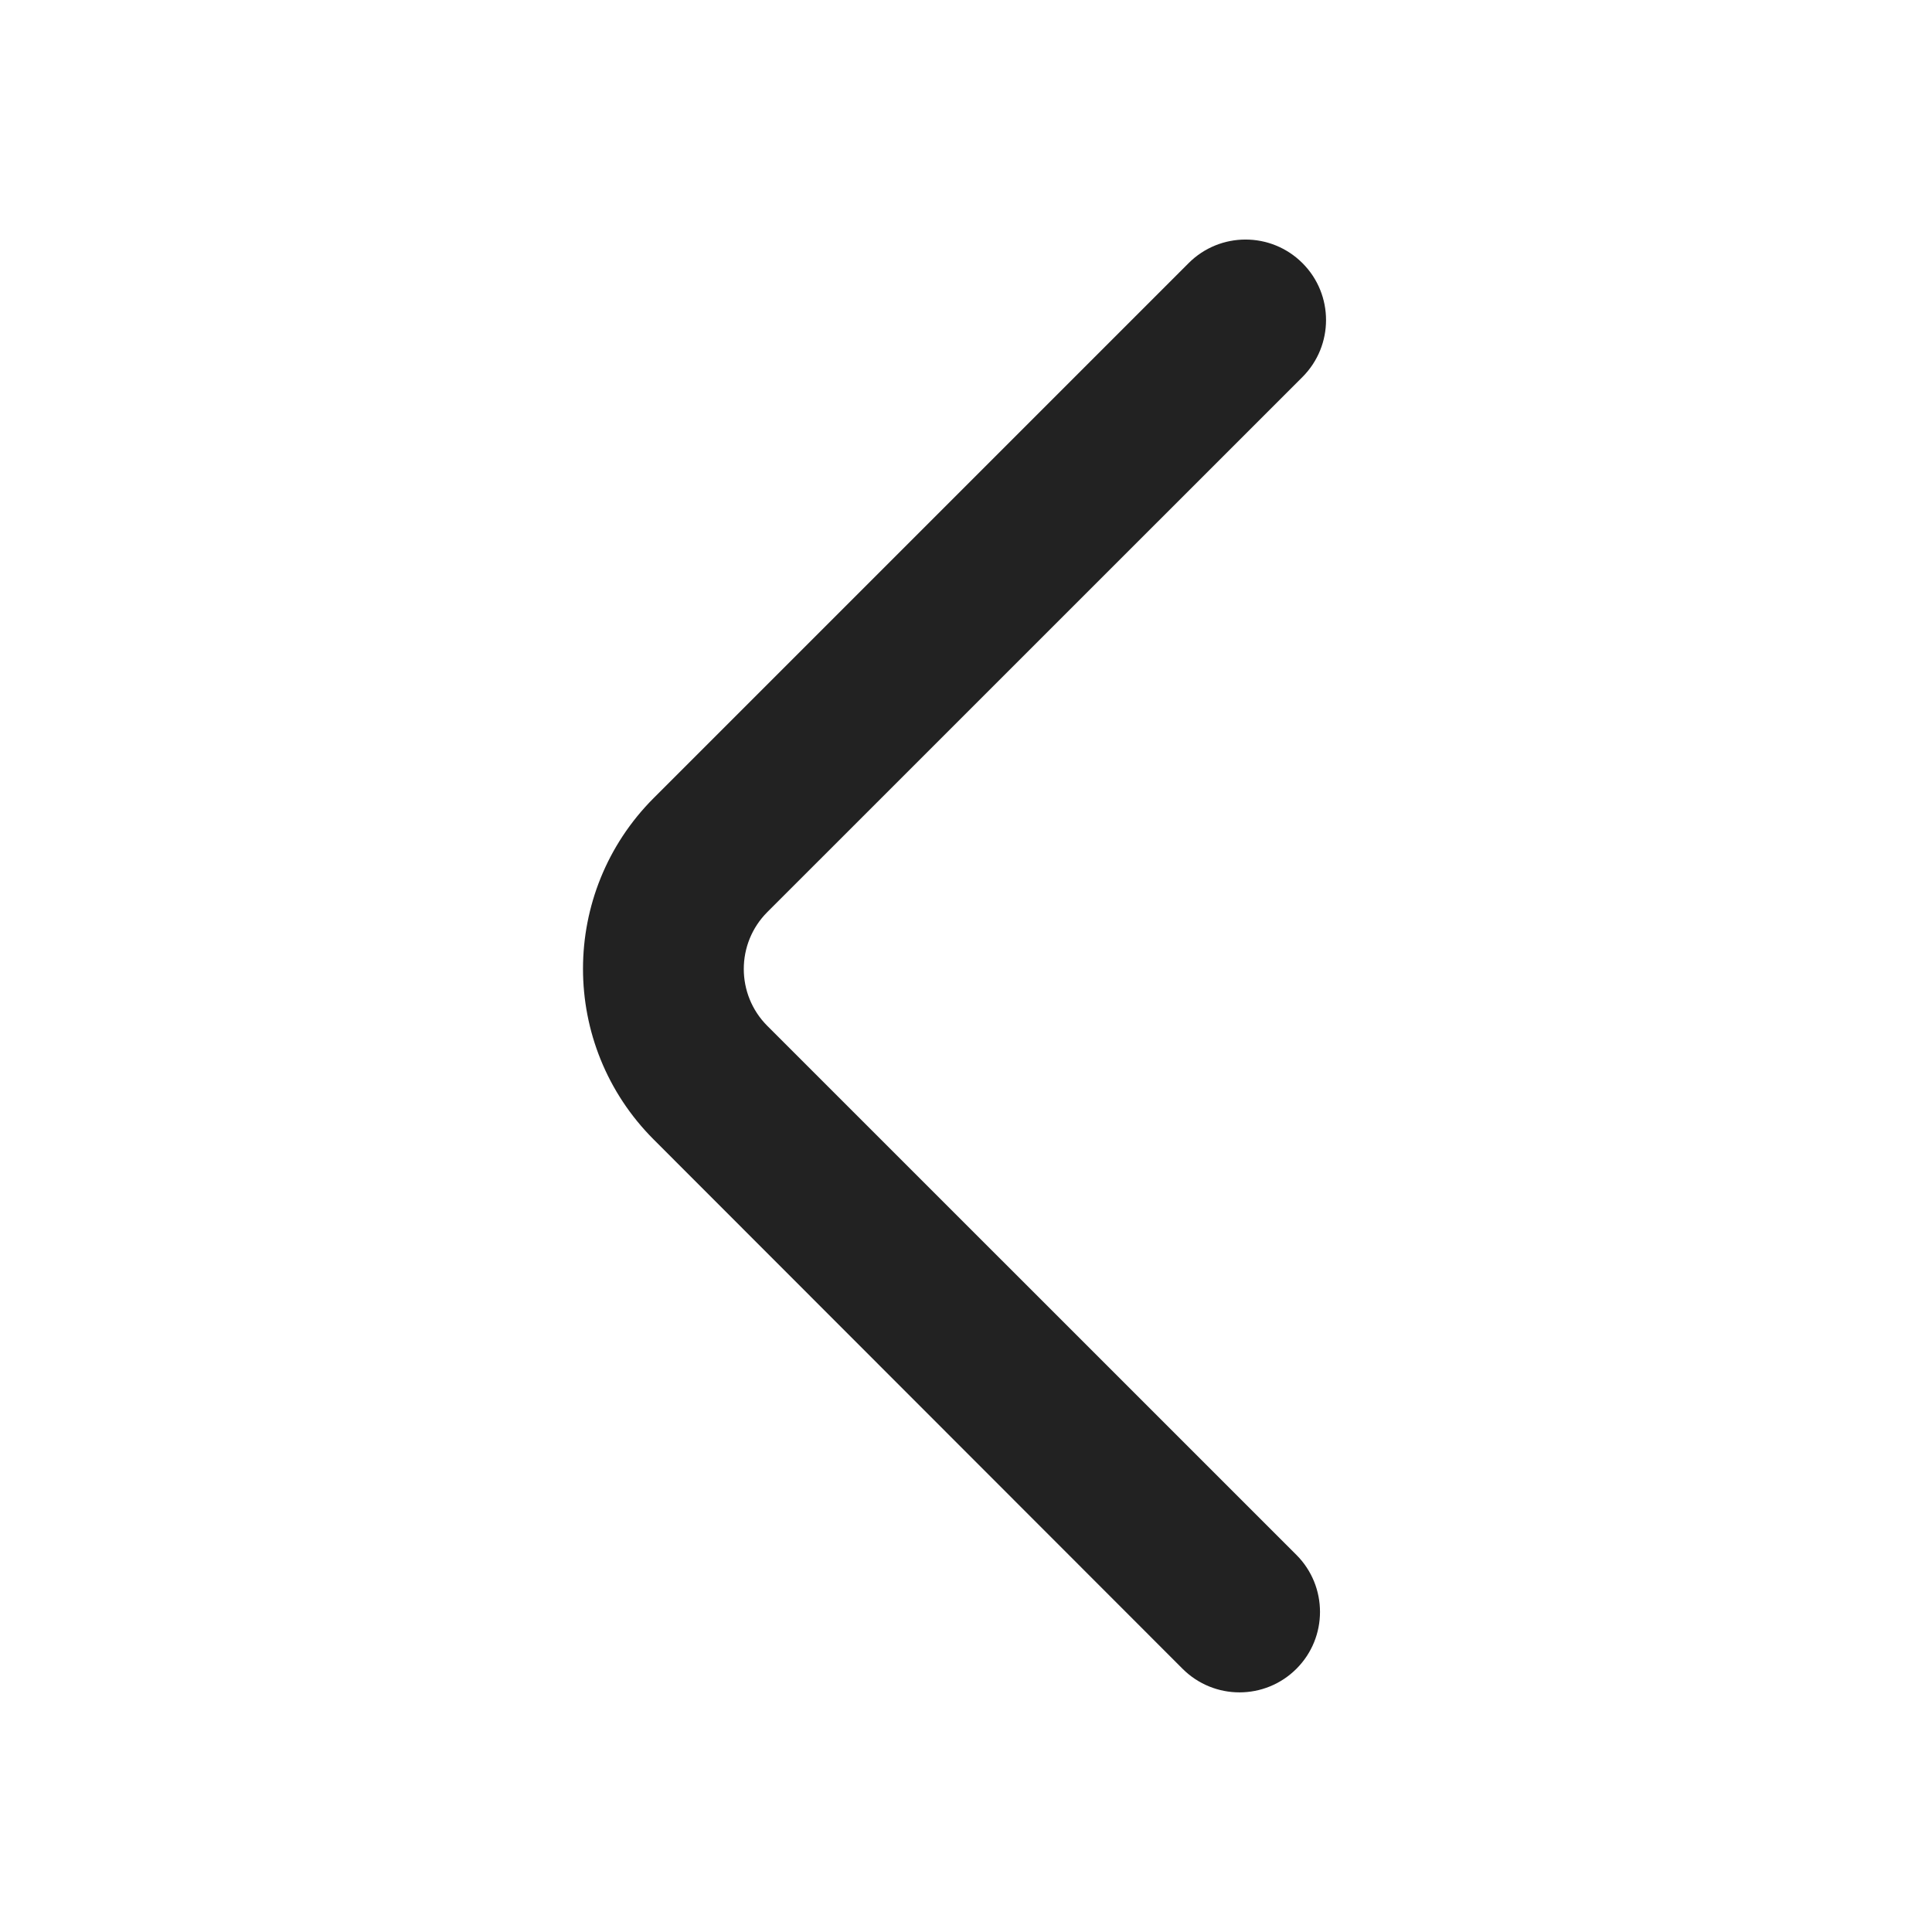
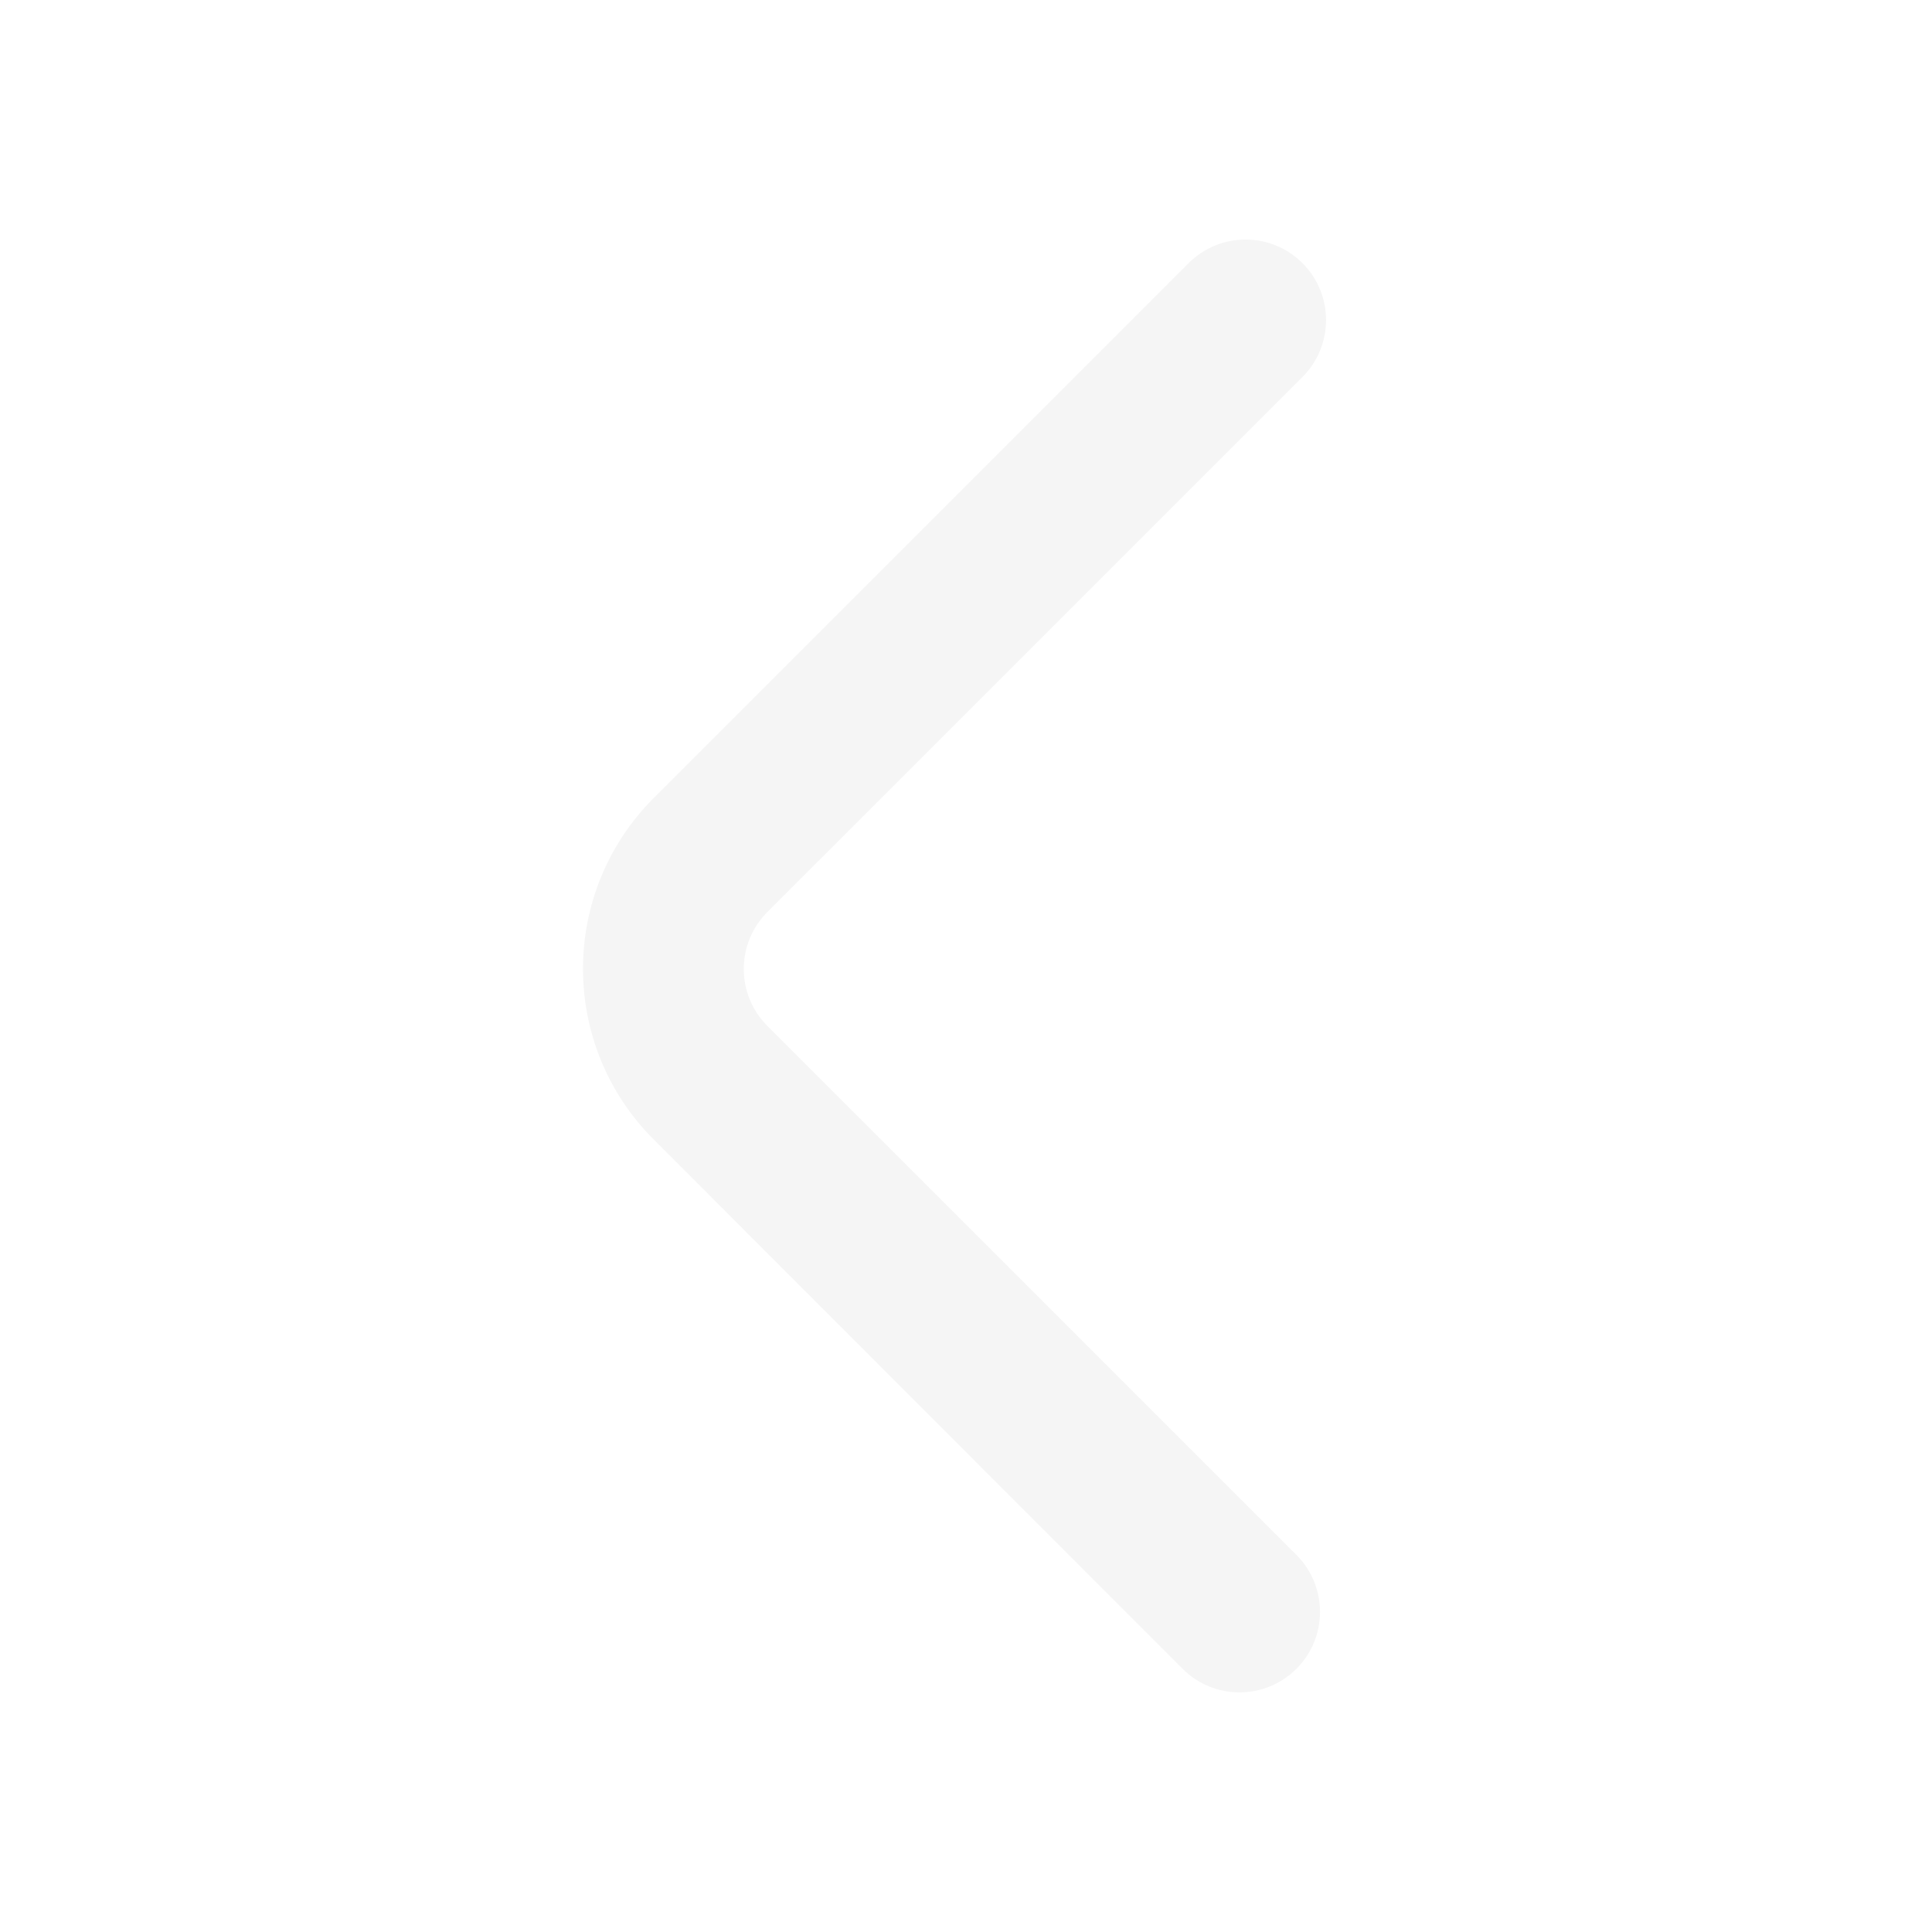
<svg xmlns="http://www.w3.org/2000/svg" width="800px" height="800px" viewBox="0 0 24 24" fill="none">
  <g id="SVGRepo_bgCarrier" stroke-width="0" />
  <g id="SVGRepo_tracerCarrier" stroke-linecap="round" stroke-linejoin="round" />
  <g id="SVGRepo_iconCarrier">
-     <path d="M16.18 3.269C15.789 2.878 15.156 2.878 14.765 3.269L8.121 9.913C6.95 11.085 6.949 12.983 8.12 14.155L14.69 20.73C15.081 21.121 15.714 21.121 16.105 20.73C16.495 20.34 16.495 19.707 16.105 19.316L9.532 12.744C9.142 12.354 9.142 11.72 9.532 11.33L16.18 4.683C16.57 4.292 16.57 3.659 16.18 3.269Z" fill="#222" />
+     <path d="M16.18 3.269C15.789 2.878 15.156 2.878 14.765 3.269L8.121 9.913C6.95 11.085 6.949 12.983 8.12 14.155L14.69 20.73C15.081 21.121 15.714 21.121 16.105 20.73C16.495 20.34 16.495 19.707 16.105 19.316L9.532 12.744C9.142 12.354 9.142 11.72 9.532 11.33L16.18 4.683C16.57 4.292 16.57 3.659 16.18 3.269Z" fill="#f5f5f5" />
  </g>
</svg>
